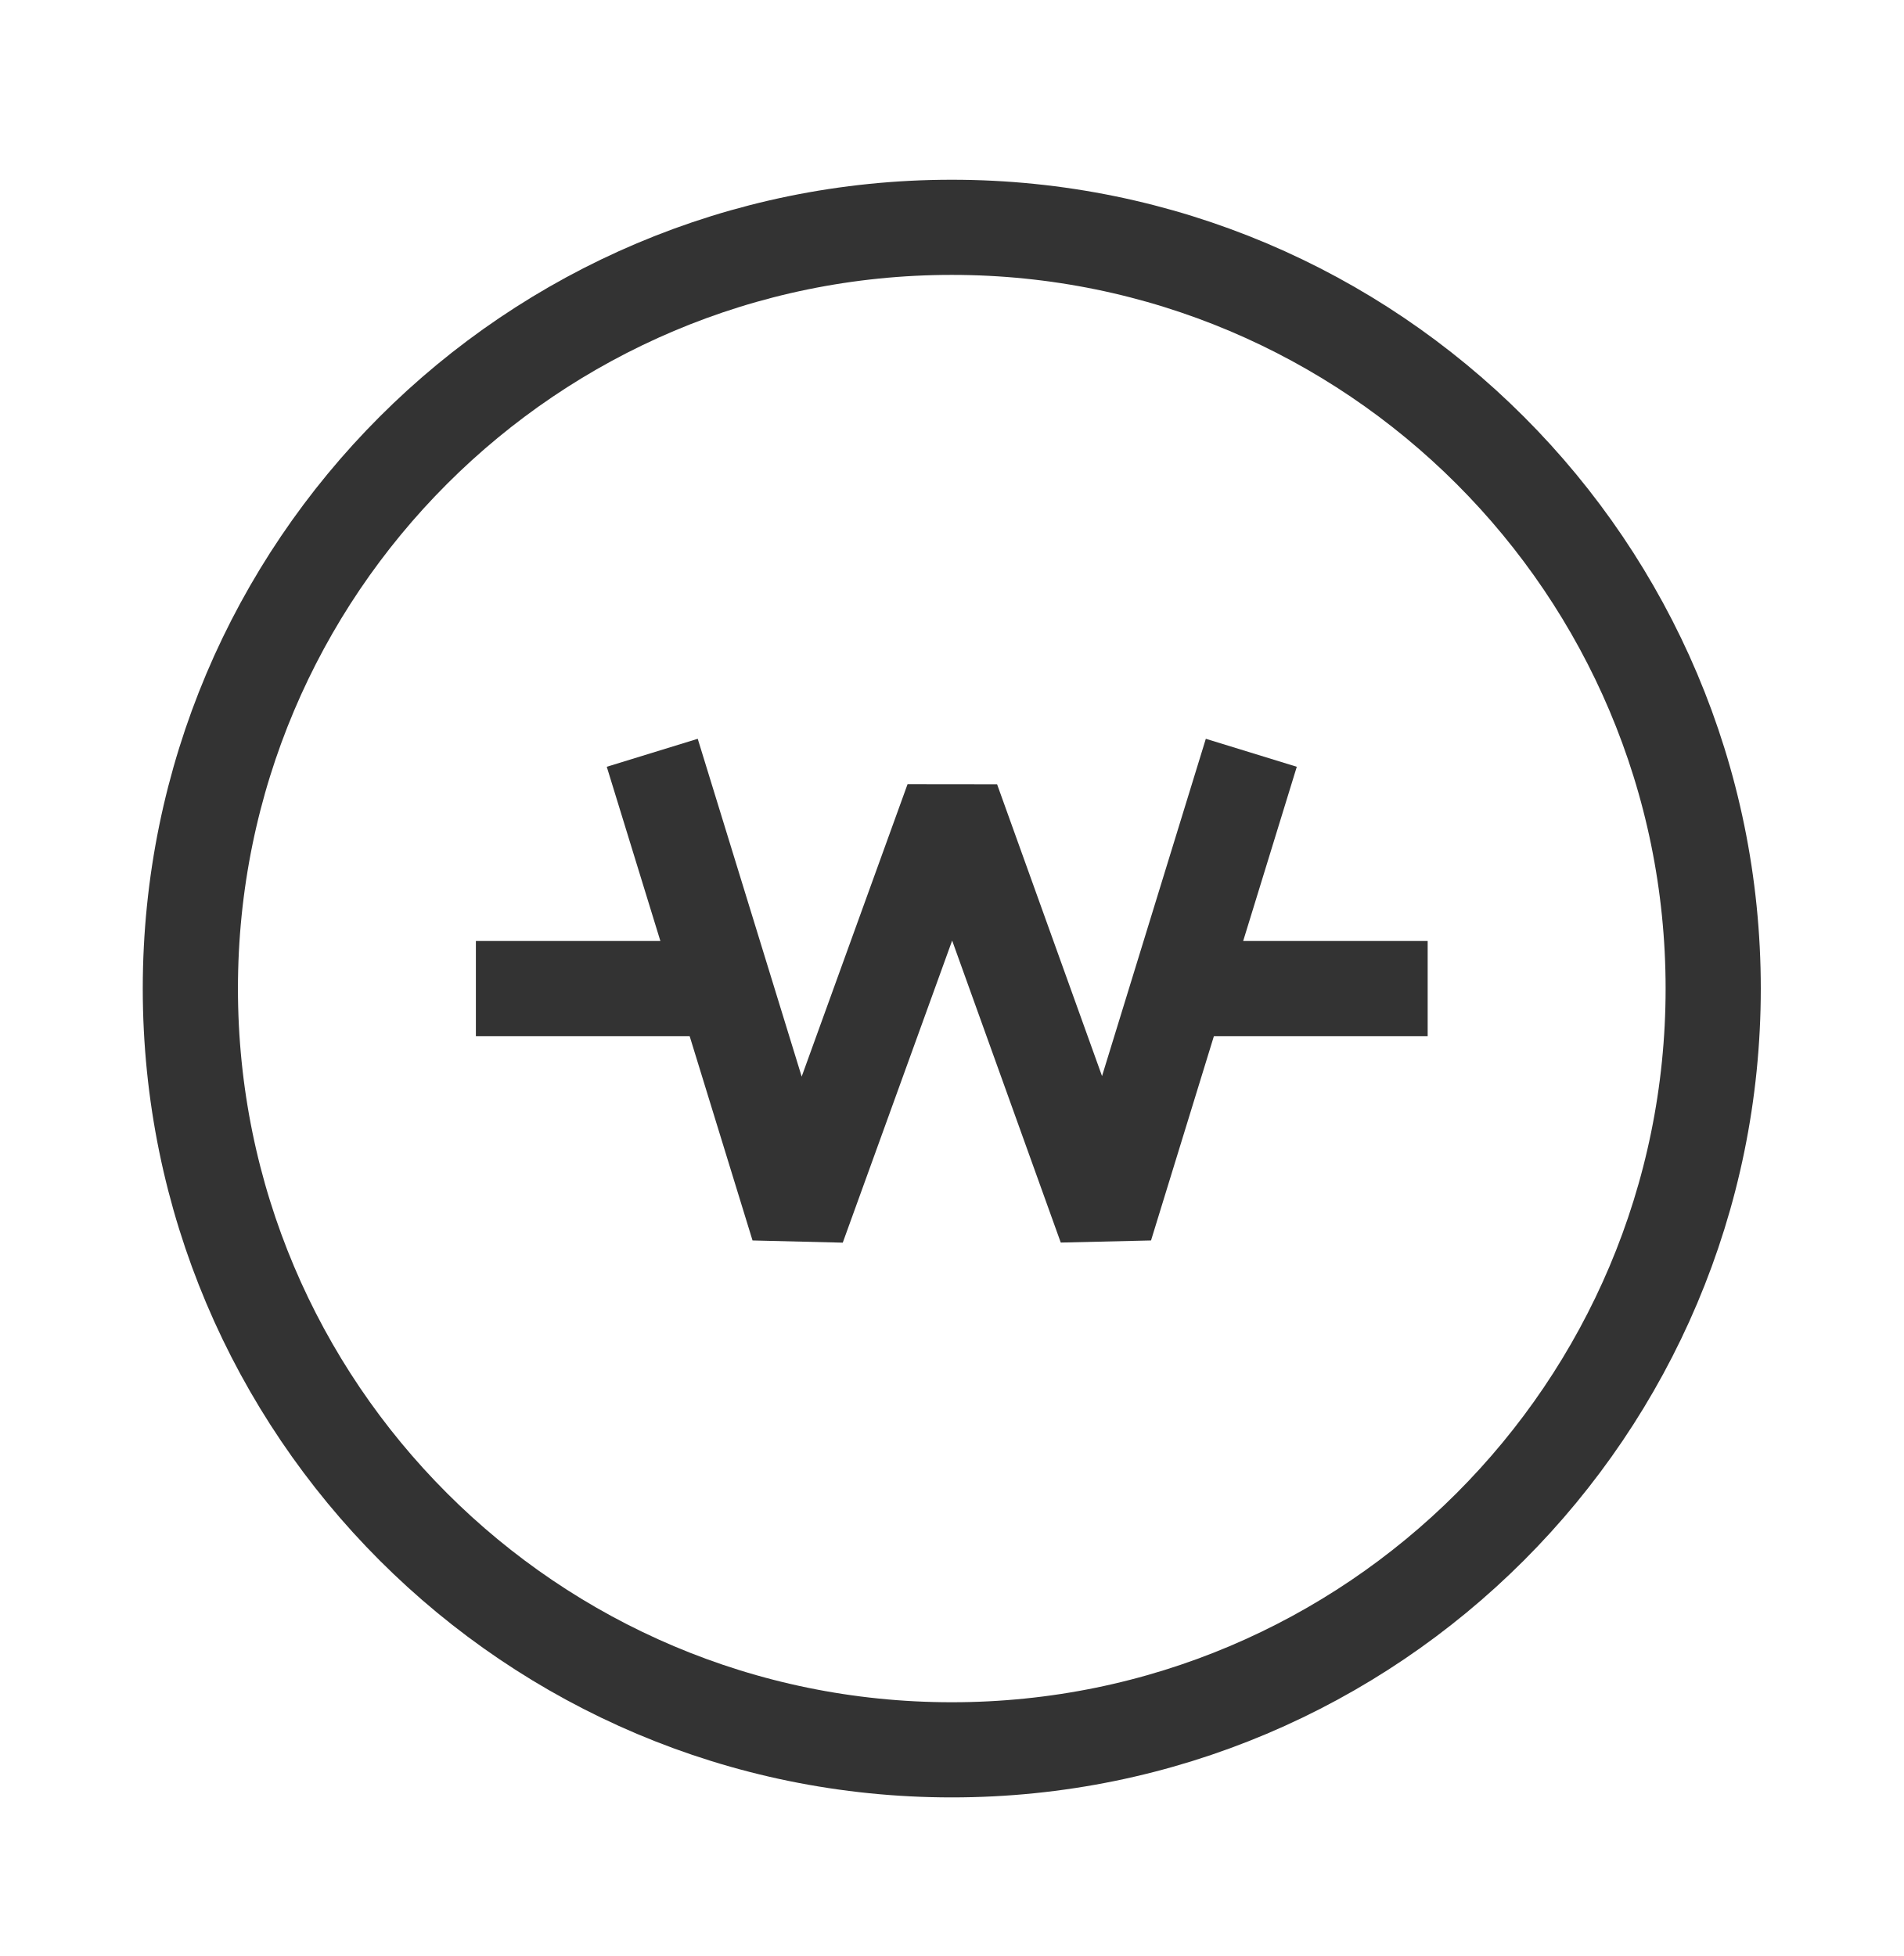
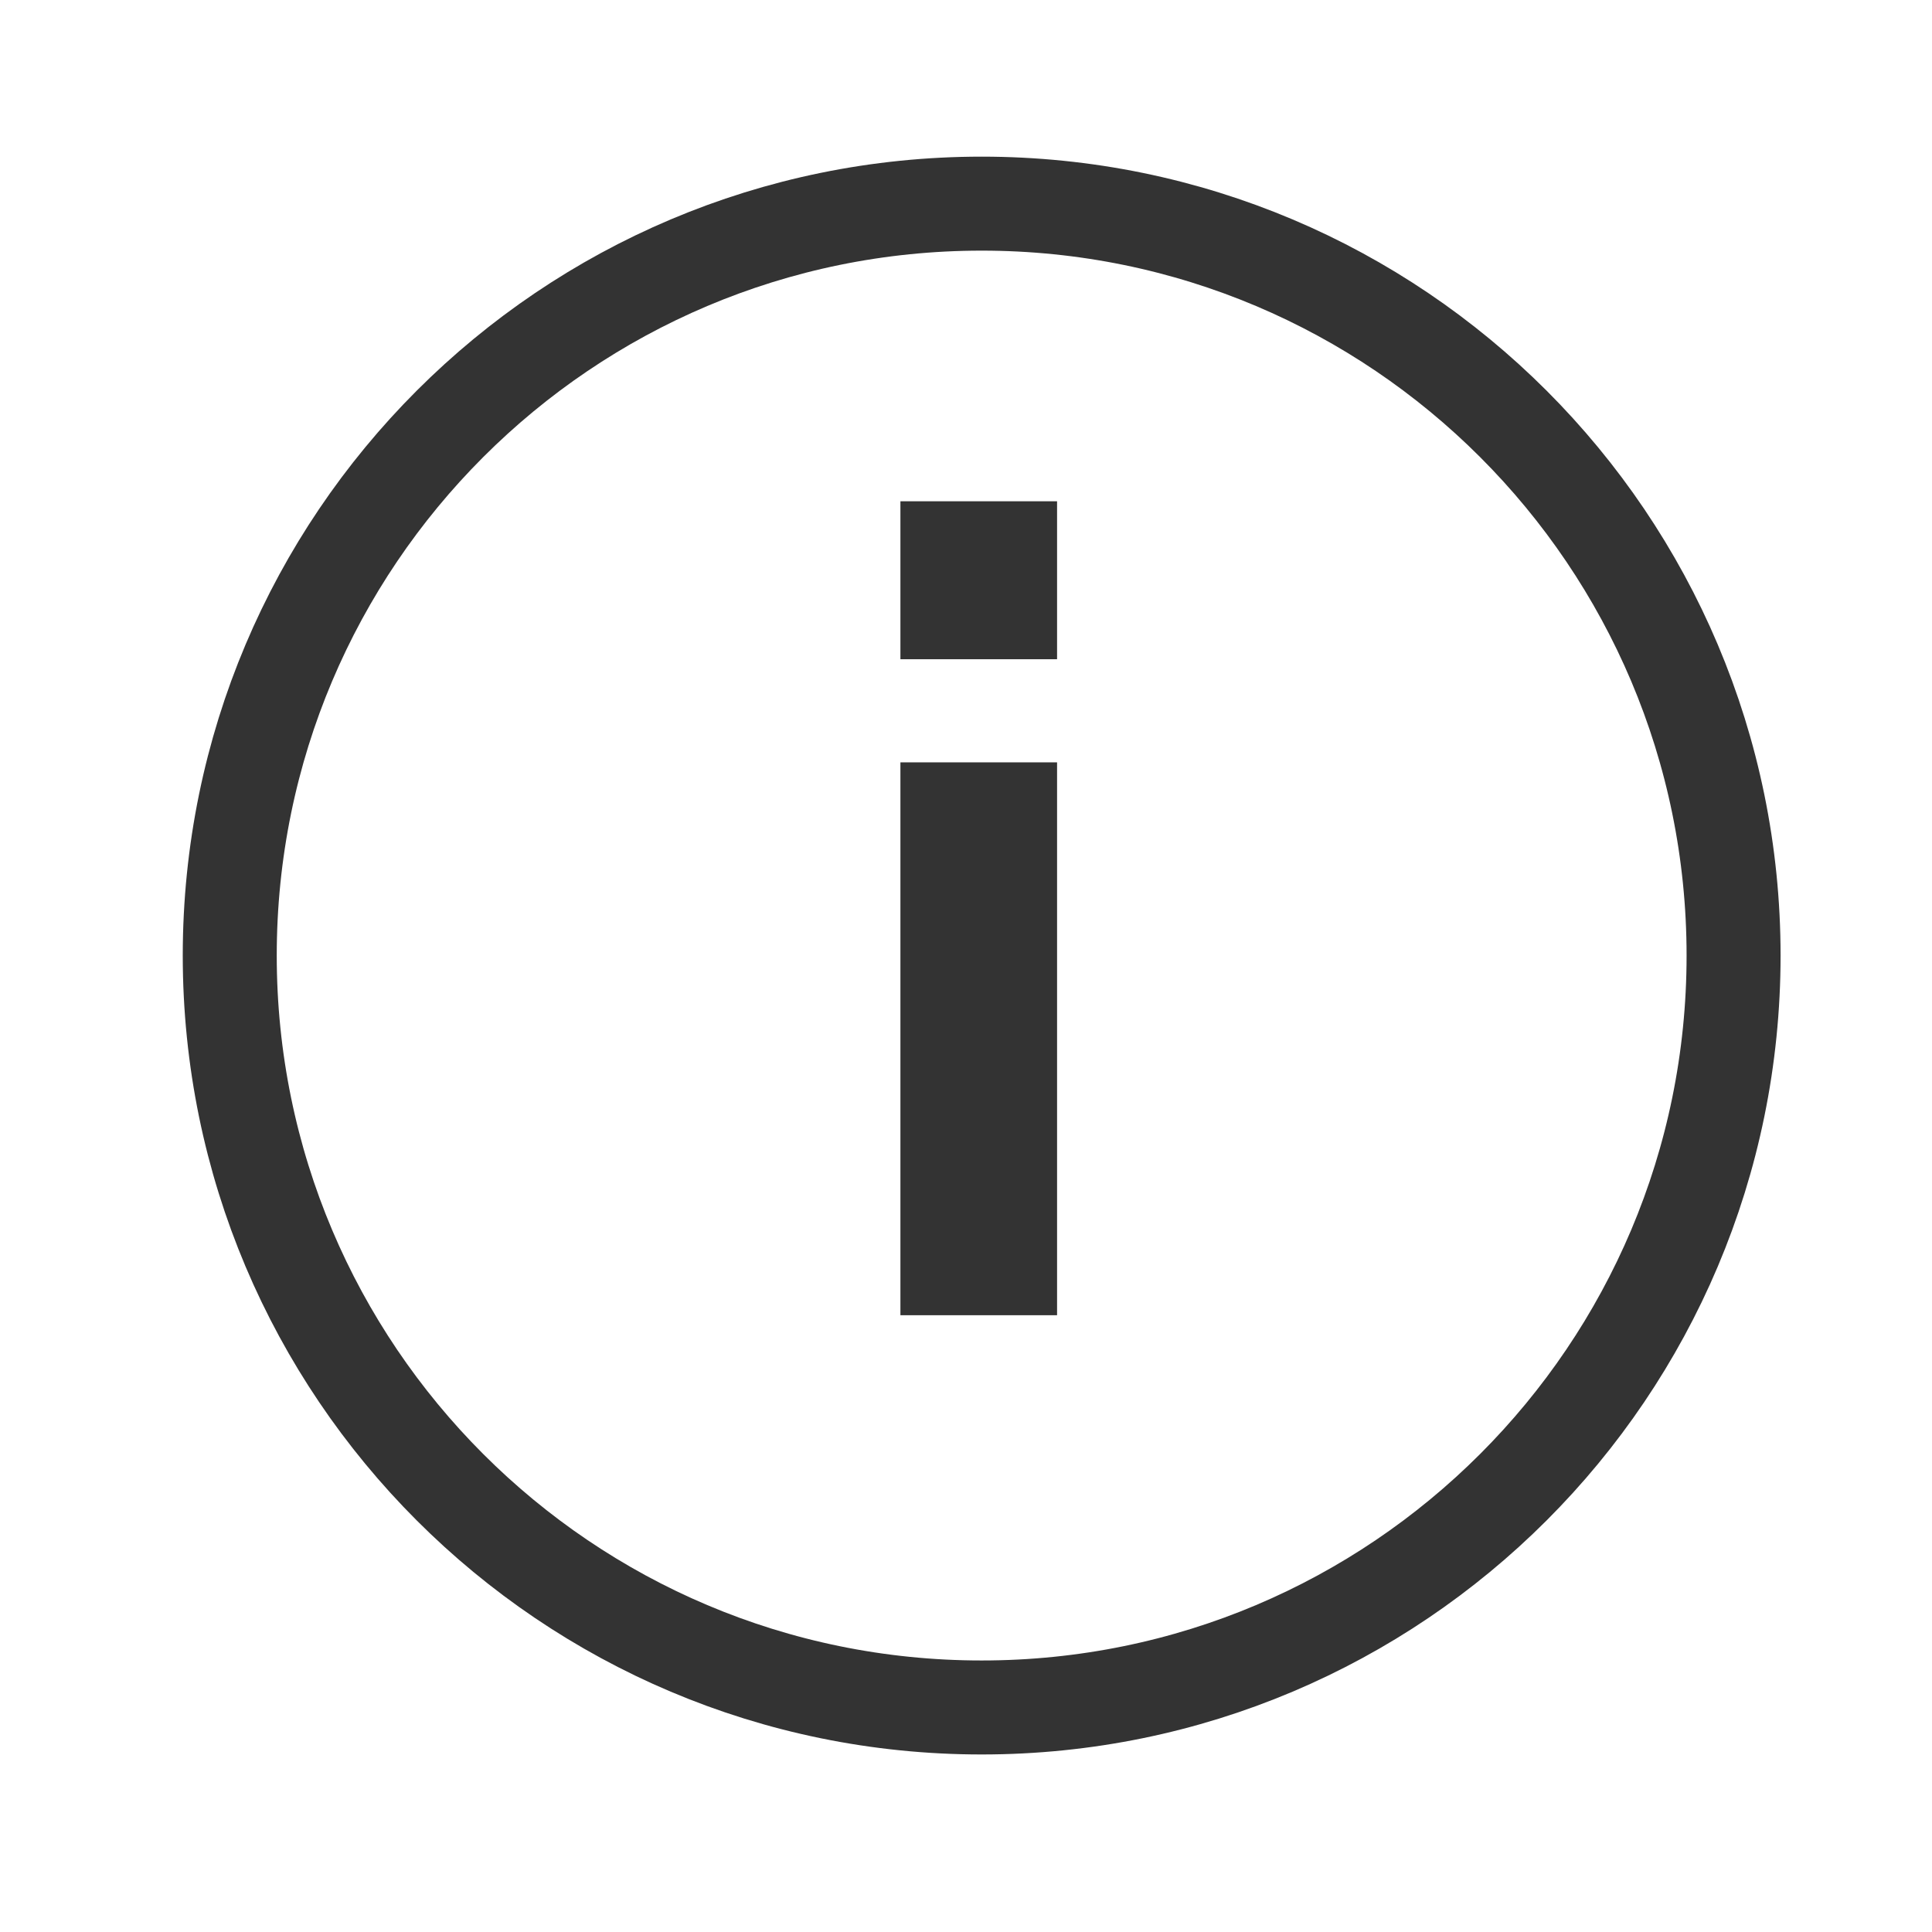
- <svg xmlns="http://www.w3.org/2000/svg" height="37" viewBox="0 0 36 37" width="36">
+ <svg xmlns="http://www.w3.org/2000/svg" height="18" viewBox="0 0 36 37" width="18">
  <g fill="none" fill-rule="evenodd">
    <path d="m0 .7h36v36h-36z" fill-rule="nonzero" opacity=".5" />
-     <g stroke="#333" stroke-width="1.8">
-       <circle cx="18" cy="18.7" r="14.4" />
-       <g stroke-linecap="square" transform="translate(9.9 15.1)">
-         <path d="m2.7 0 2.492 8.1 2.918-8.06 2.898 8.06 2.492-8.1" stroke-linejoin="bevel" />
-         <path d="m2.7 3.6h-2.7" />
-         <path d="m16.2 3.6h-2.7" />
+     <g stroke="#333">
+       <circle cx="18.3" cy="18.3" r="14.4" stroke-width="1.8" />
+       <g stroke-linecap="square" stroke-width="3">
+         <path d="m18.244 16.1v7.588" />
+         <path d="m18.244 11.1v.025" />
      </g>
    </g>
  </g>
</svg>
